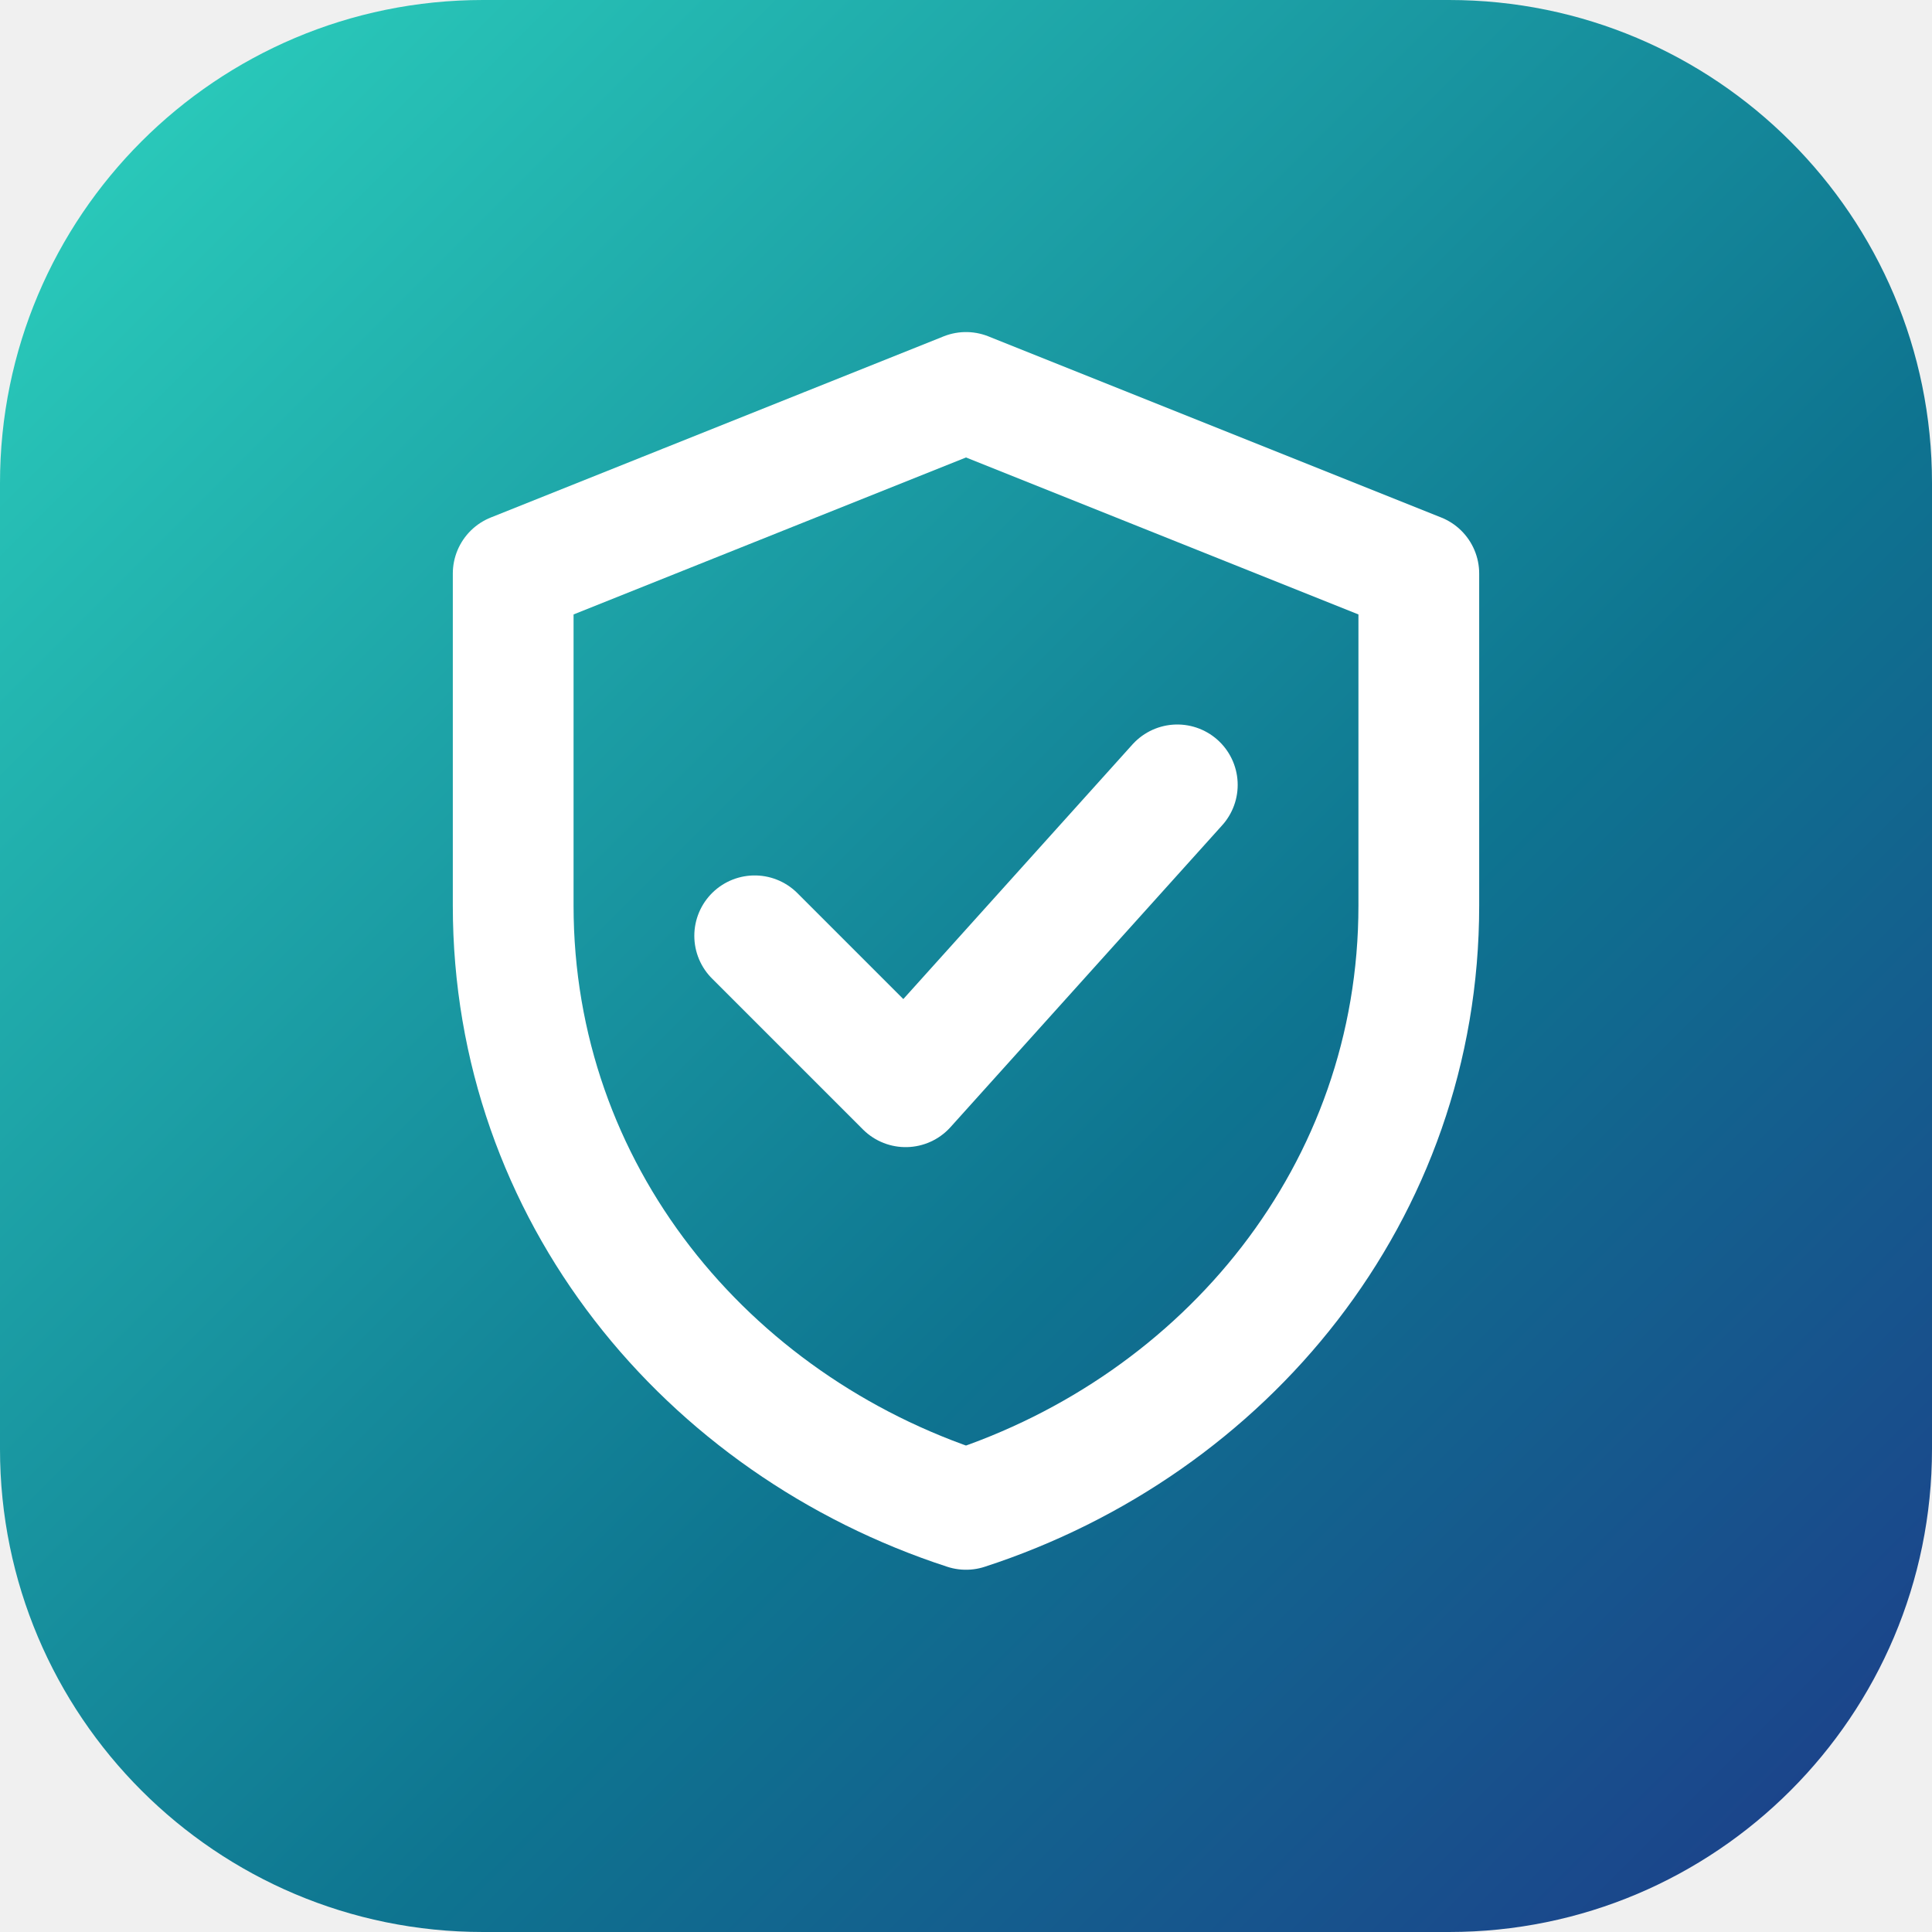
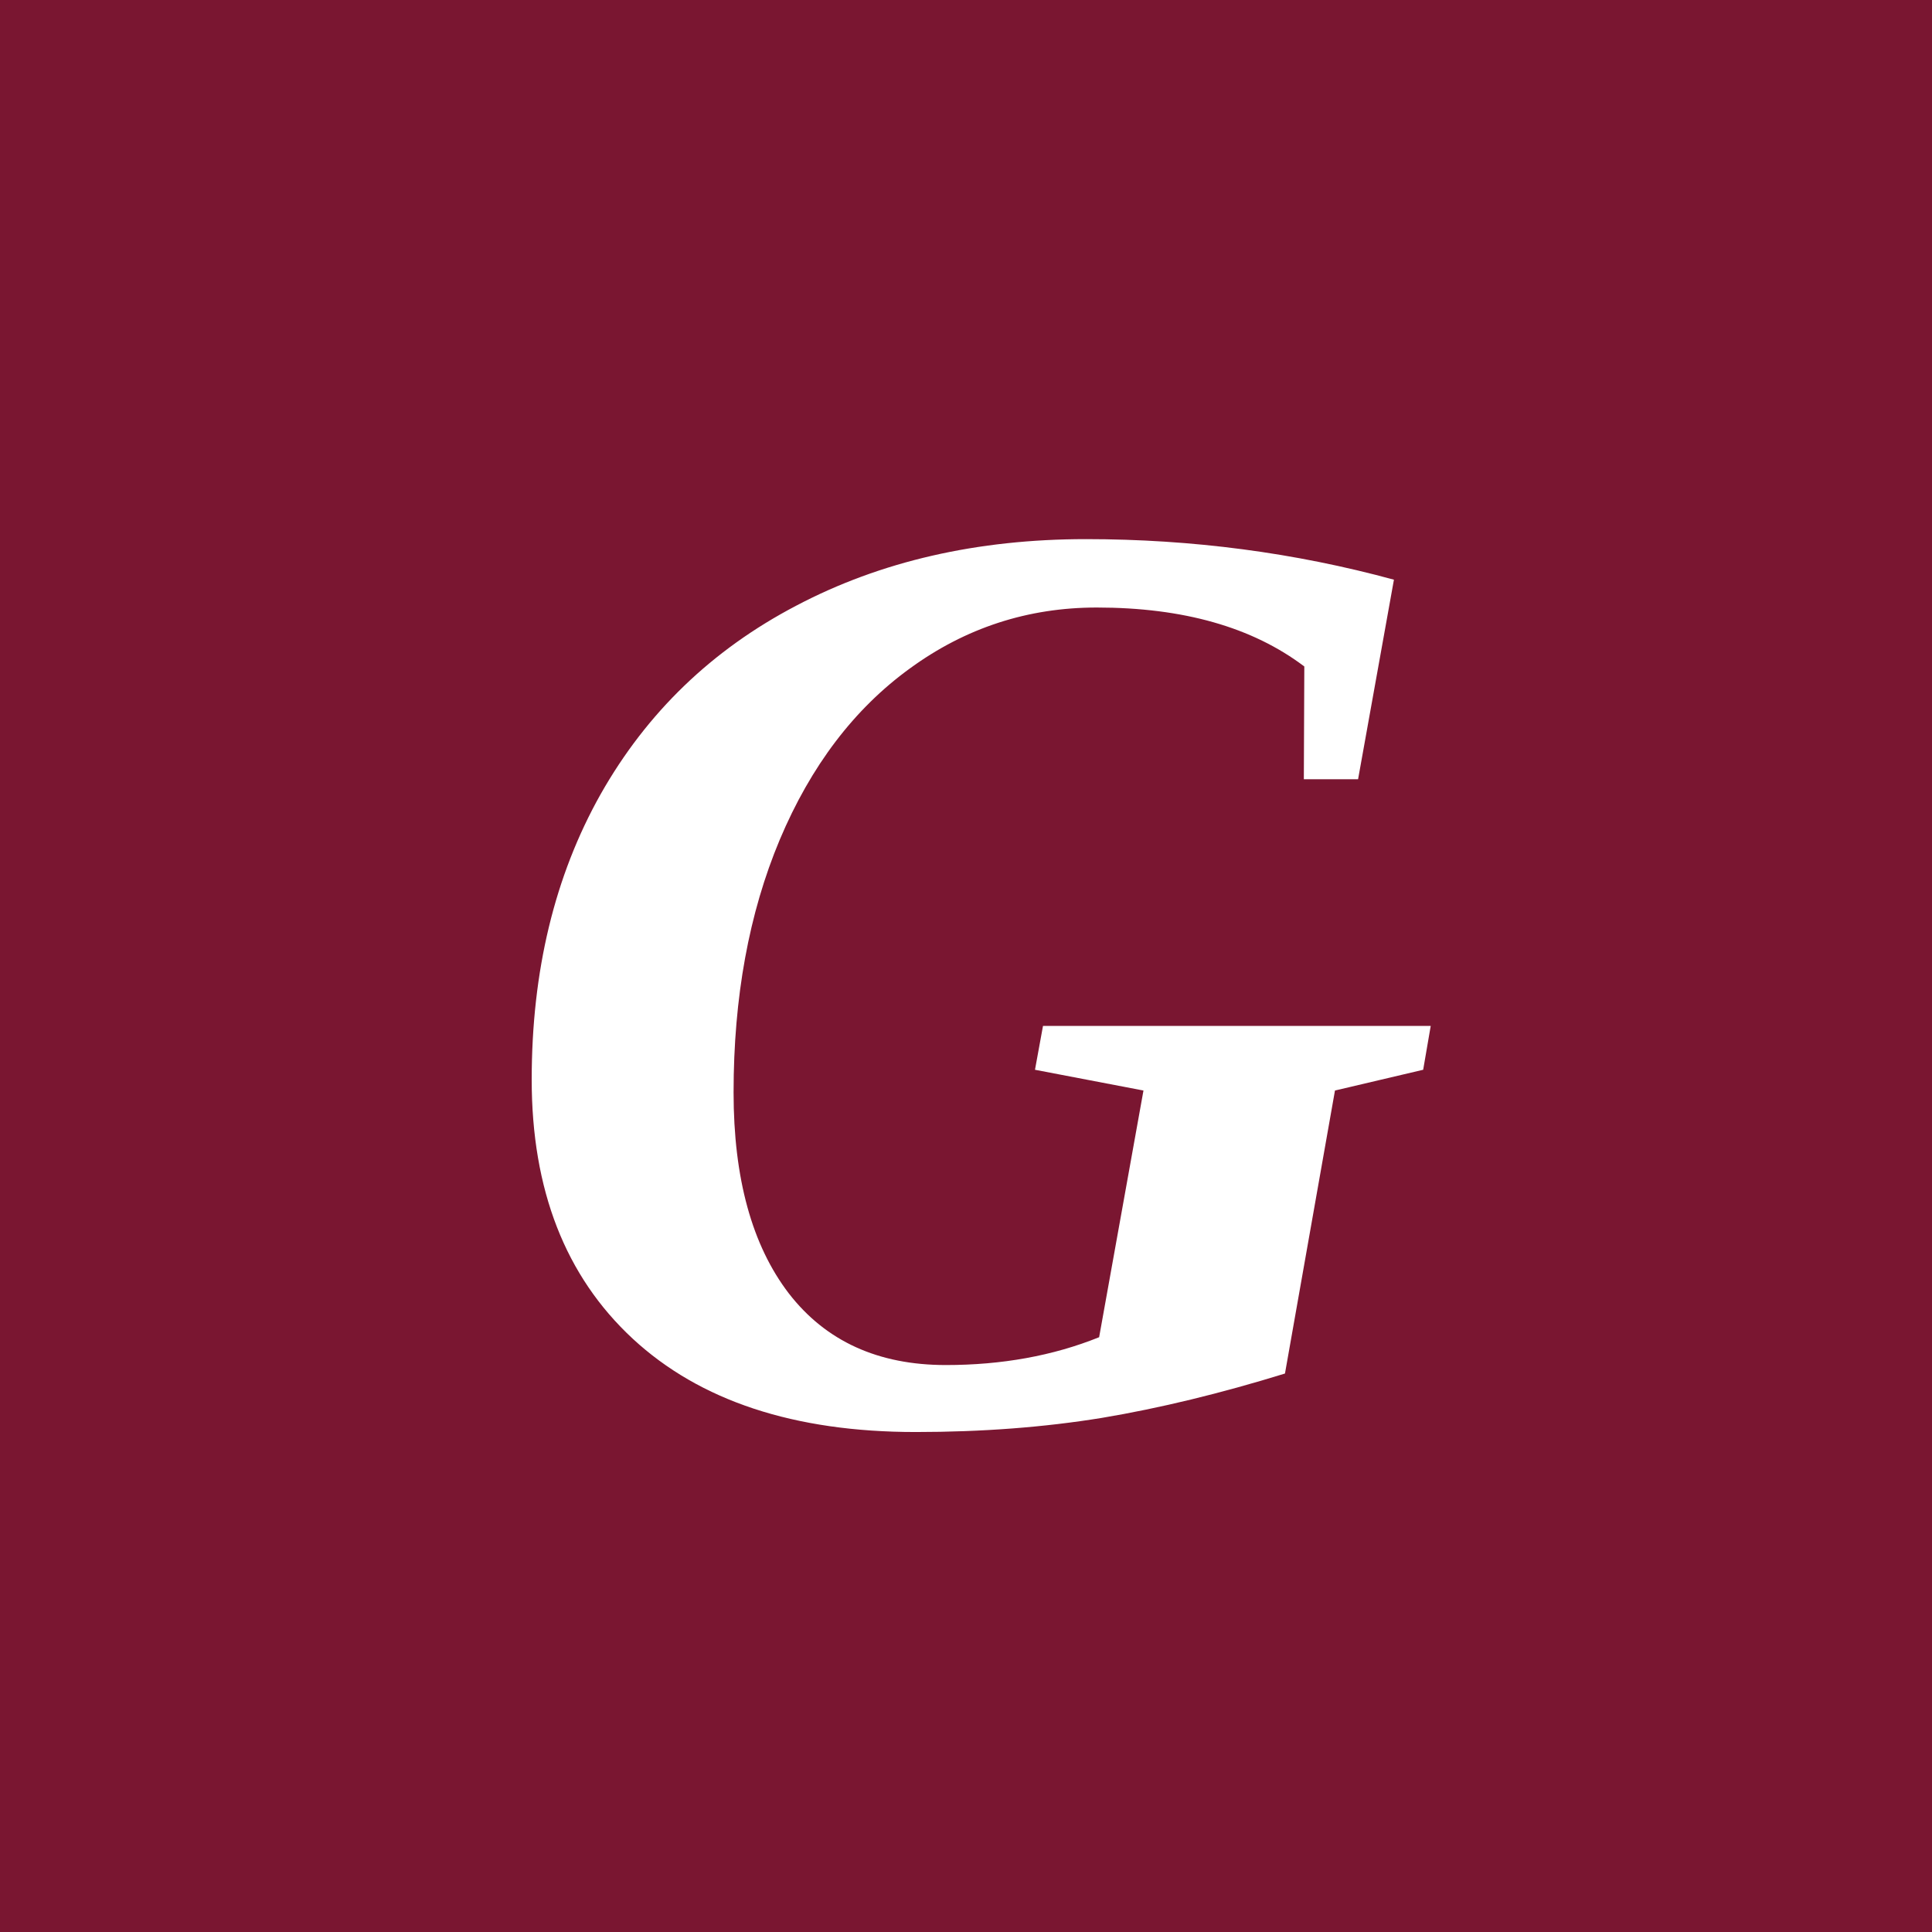
<svg xmlns="http://www.w3.org/2000/svg" viewBox="0 0 64 64">
-   <defs>
-     <linearGradient id="g" x1="0" y1="0" x2="1" y2="1">
-       <stop offset="0" stop-color="#2DD4BF" />
-       <stop offset=".6" stop-color="#0E7490" />
-       <stop offset="1" stop-color="#1E3A8A" />
-     </linearGradient>
-   </defs>
-   <rect width="64" height="64" rx="16" fill="url(#g)" />
-   <path d="M32 13 17 19v11c0 9.5 6.4 17.2 15 20 8.6-2.8 15-10.5 15-20V19z" fill="none" stroke="#fff" stroke-width="4" stroke-linejoin="round" />
-   <path d="m25 31 5 5 9-10" fill="none" stroke="#fff" stroke-width="4" stroke-linecap="round" stroke-linejoin="round" />
+   <rect width="64" height="64" fill="#7A1631" />
+   <text x="32" y="47" text-anchor="middle" font-family="Georgia,'Times New Roman',serif" font-size="44" font-style="italic" font-weight="600" fill="#fff">G</text>
</svg>
